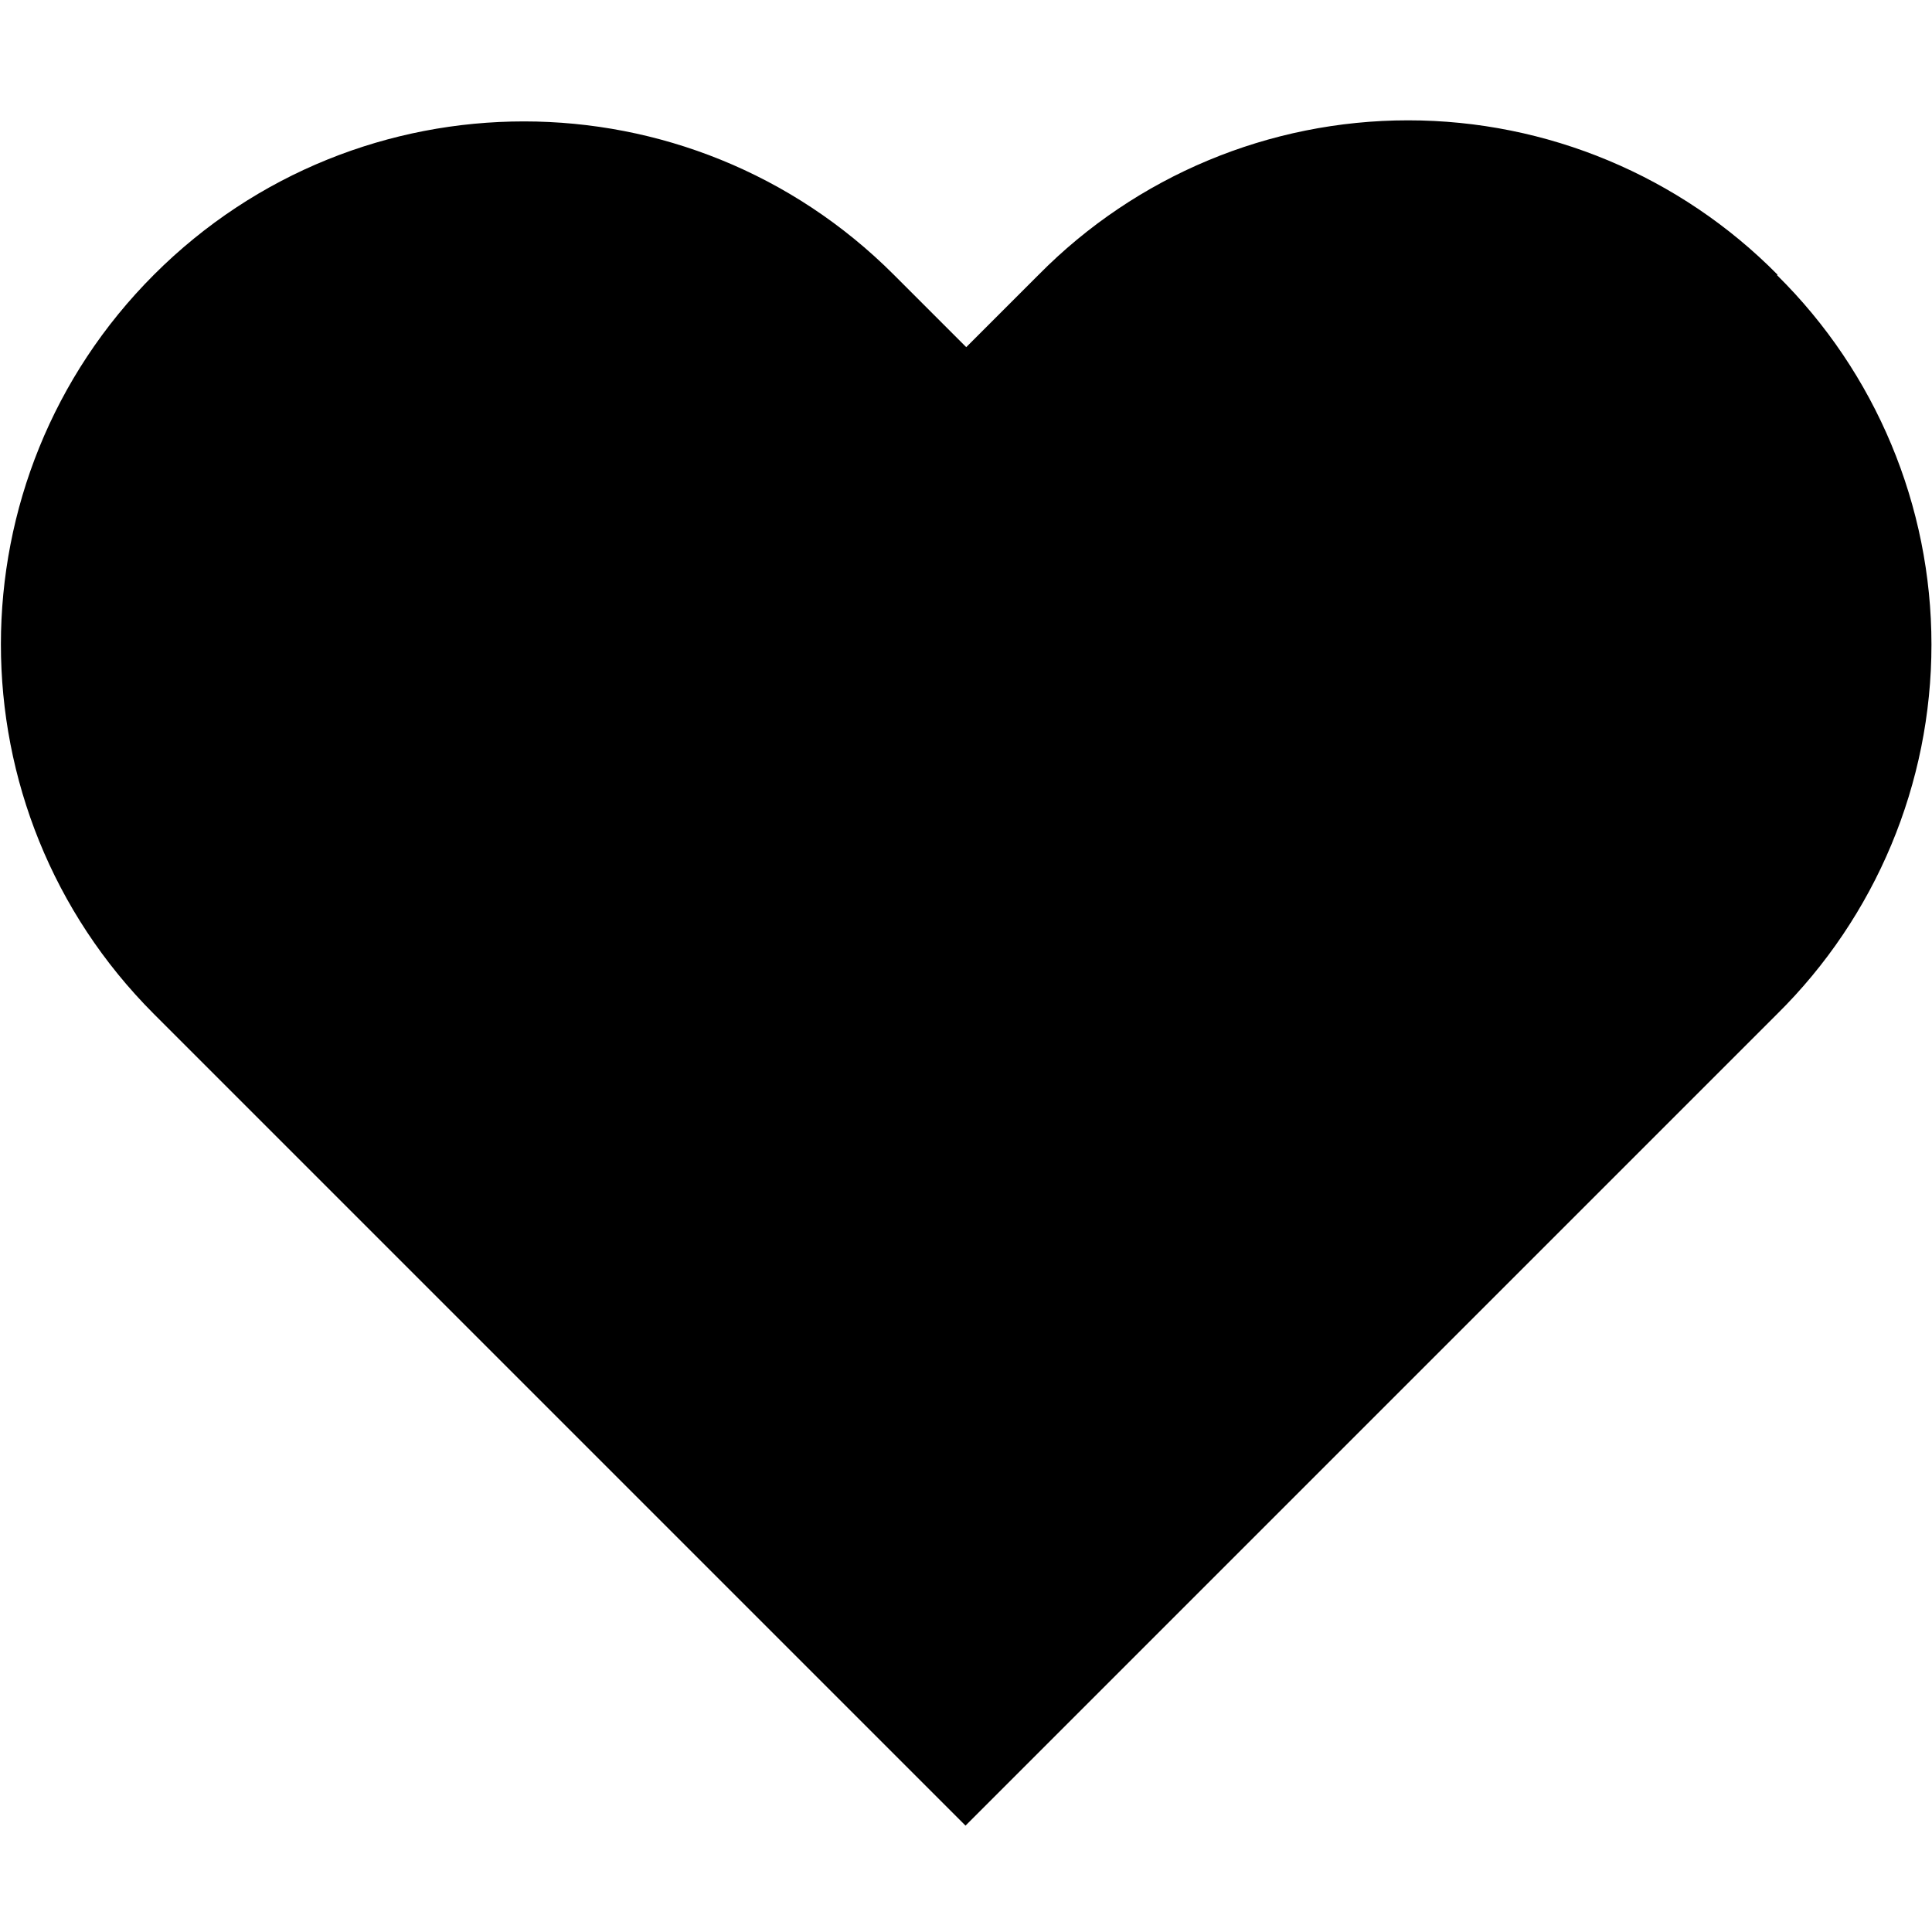
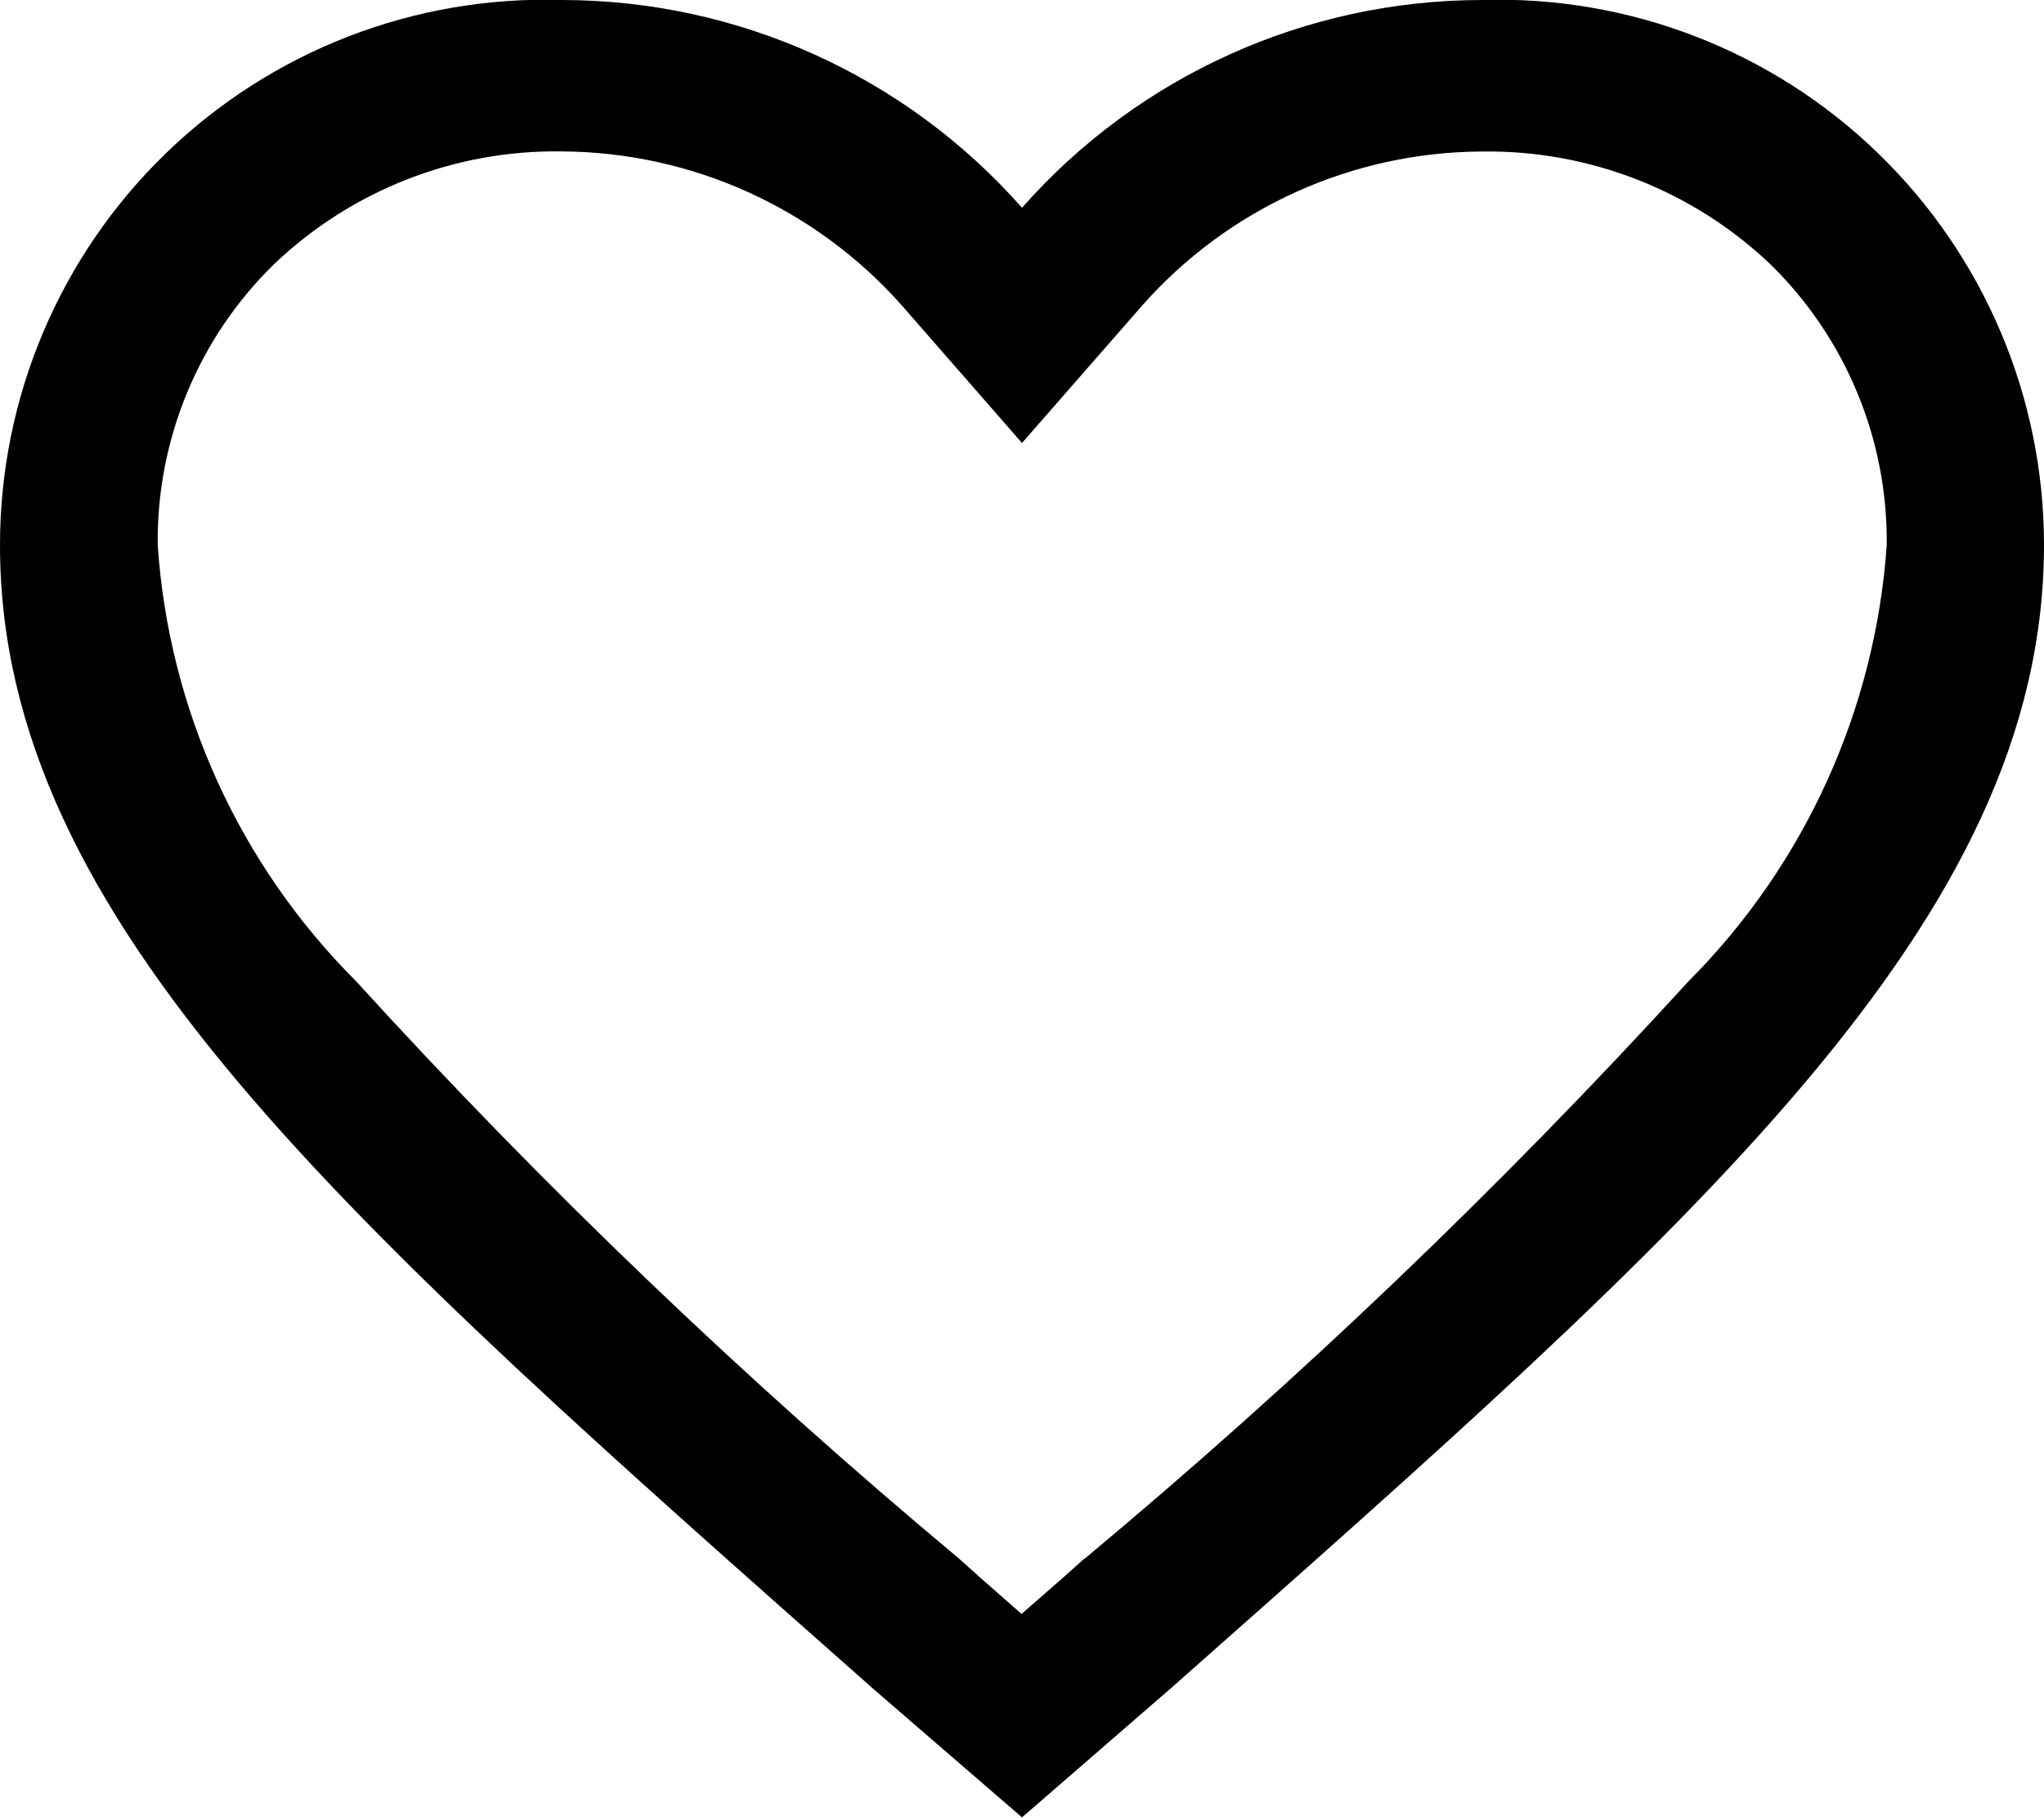
- <svg xmlns="http://www.w3.org/2000/svg" id="Symbol_97_5" data-name="Symbol 97 – 5" width="16" height="16" viewBox="0 0 16 16">
-   <path id="Heart" d="M14.746,1.3a4.3,4.3,0,0,0-6.119,0l-.6.6-.6-.6A4.327,4.327,0,0,0,1.3,7.423l6.721,6.721,6.721-6.721a4.3,4.3,0,0,0,0-6.119" transform="translate(-0.025 0.975)" />
-   <rect id="Rectangle_1450" data-name="Rectangle 1450" width="16" height="16" fill="none" />
+ <svg xmlns="http://www.w3.org/2000/svg" width="18" height="16" viewBox="0 0 18 16">
+   <path id="Icon_ionic-md-heart-empty" data-name="Icon ionic-md-heart-empty" d="M16.425,4.5a5.408,5.408,0,0,0-4.05,1.829A5.408,5.408,0,0,0,8.325,4.5a4.8,4.8,0,0,0-4.95,4.8c0,3.312,3.059,5.971,7.693,10.071L12.375,20.5l1.307-1.133c4.634-4.1,7.693-6.758,7.693-10.071A4.8,4.8,0,0,0,16.425,4.5Zm-3.5,13.721-.182.163-.372.325L12,18.383l-.182-.163a54.031,54.031,0,0,1-5.309-5.083A6,6,0,0,1,4.764,9.3,3.4,3.4,0,0,1,5.789,6.825a3.592,3.592,0,0,1,2.536-.992,4.031,4.031,0,0,1,2.99,1.354L12.375,8.4l1.06-1.212a4.016,4.016,0,0,1,2.99-1.354,3.61,3.61,0,0,1,2.54.992A3.406,3.406,0,0,1,19.99,9.3a6.033,6.033,0,0,1-1.748,3.842A54.143,54.143,0,0,1,12.929,18.221Z" transform="translate(-3.375 -4.5)" />
</svg>
